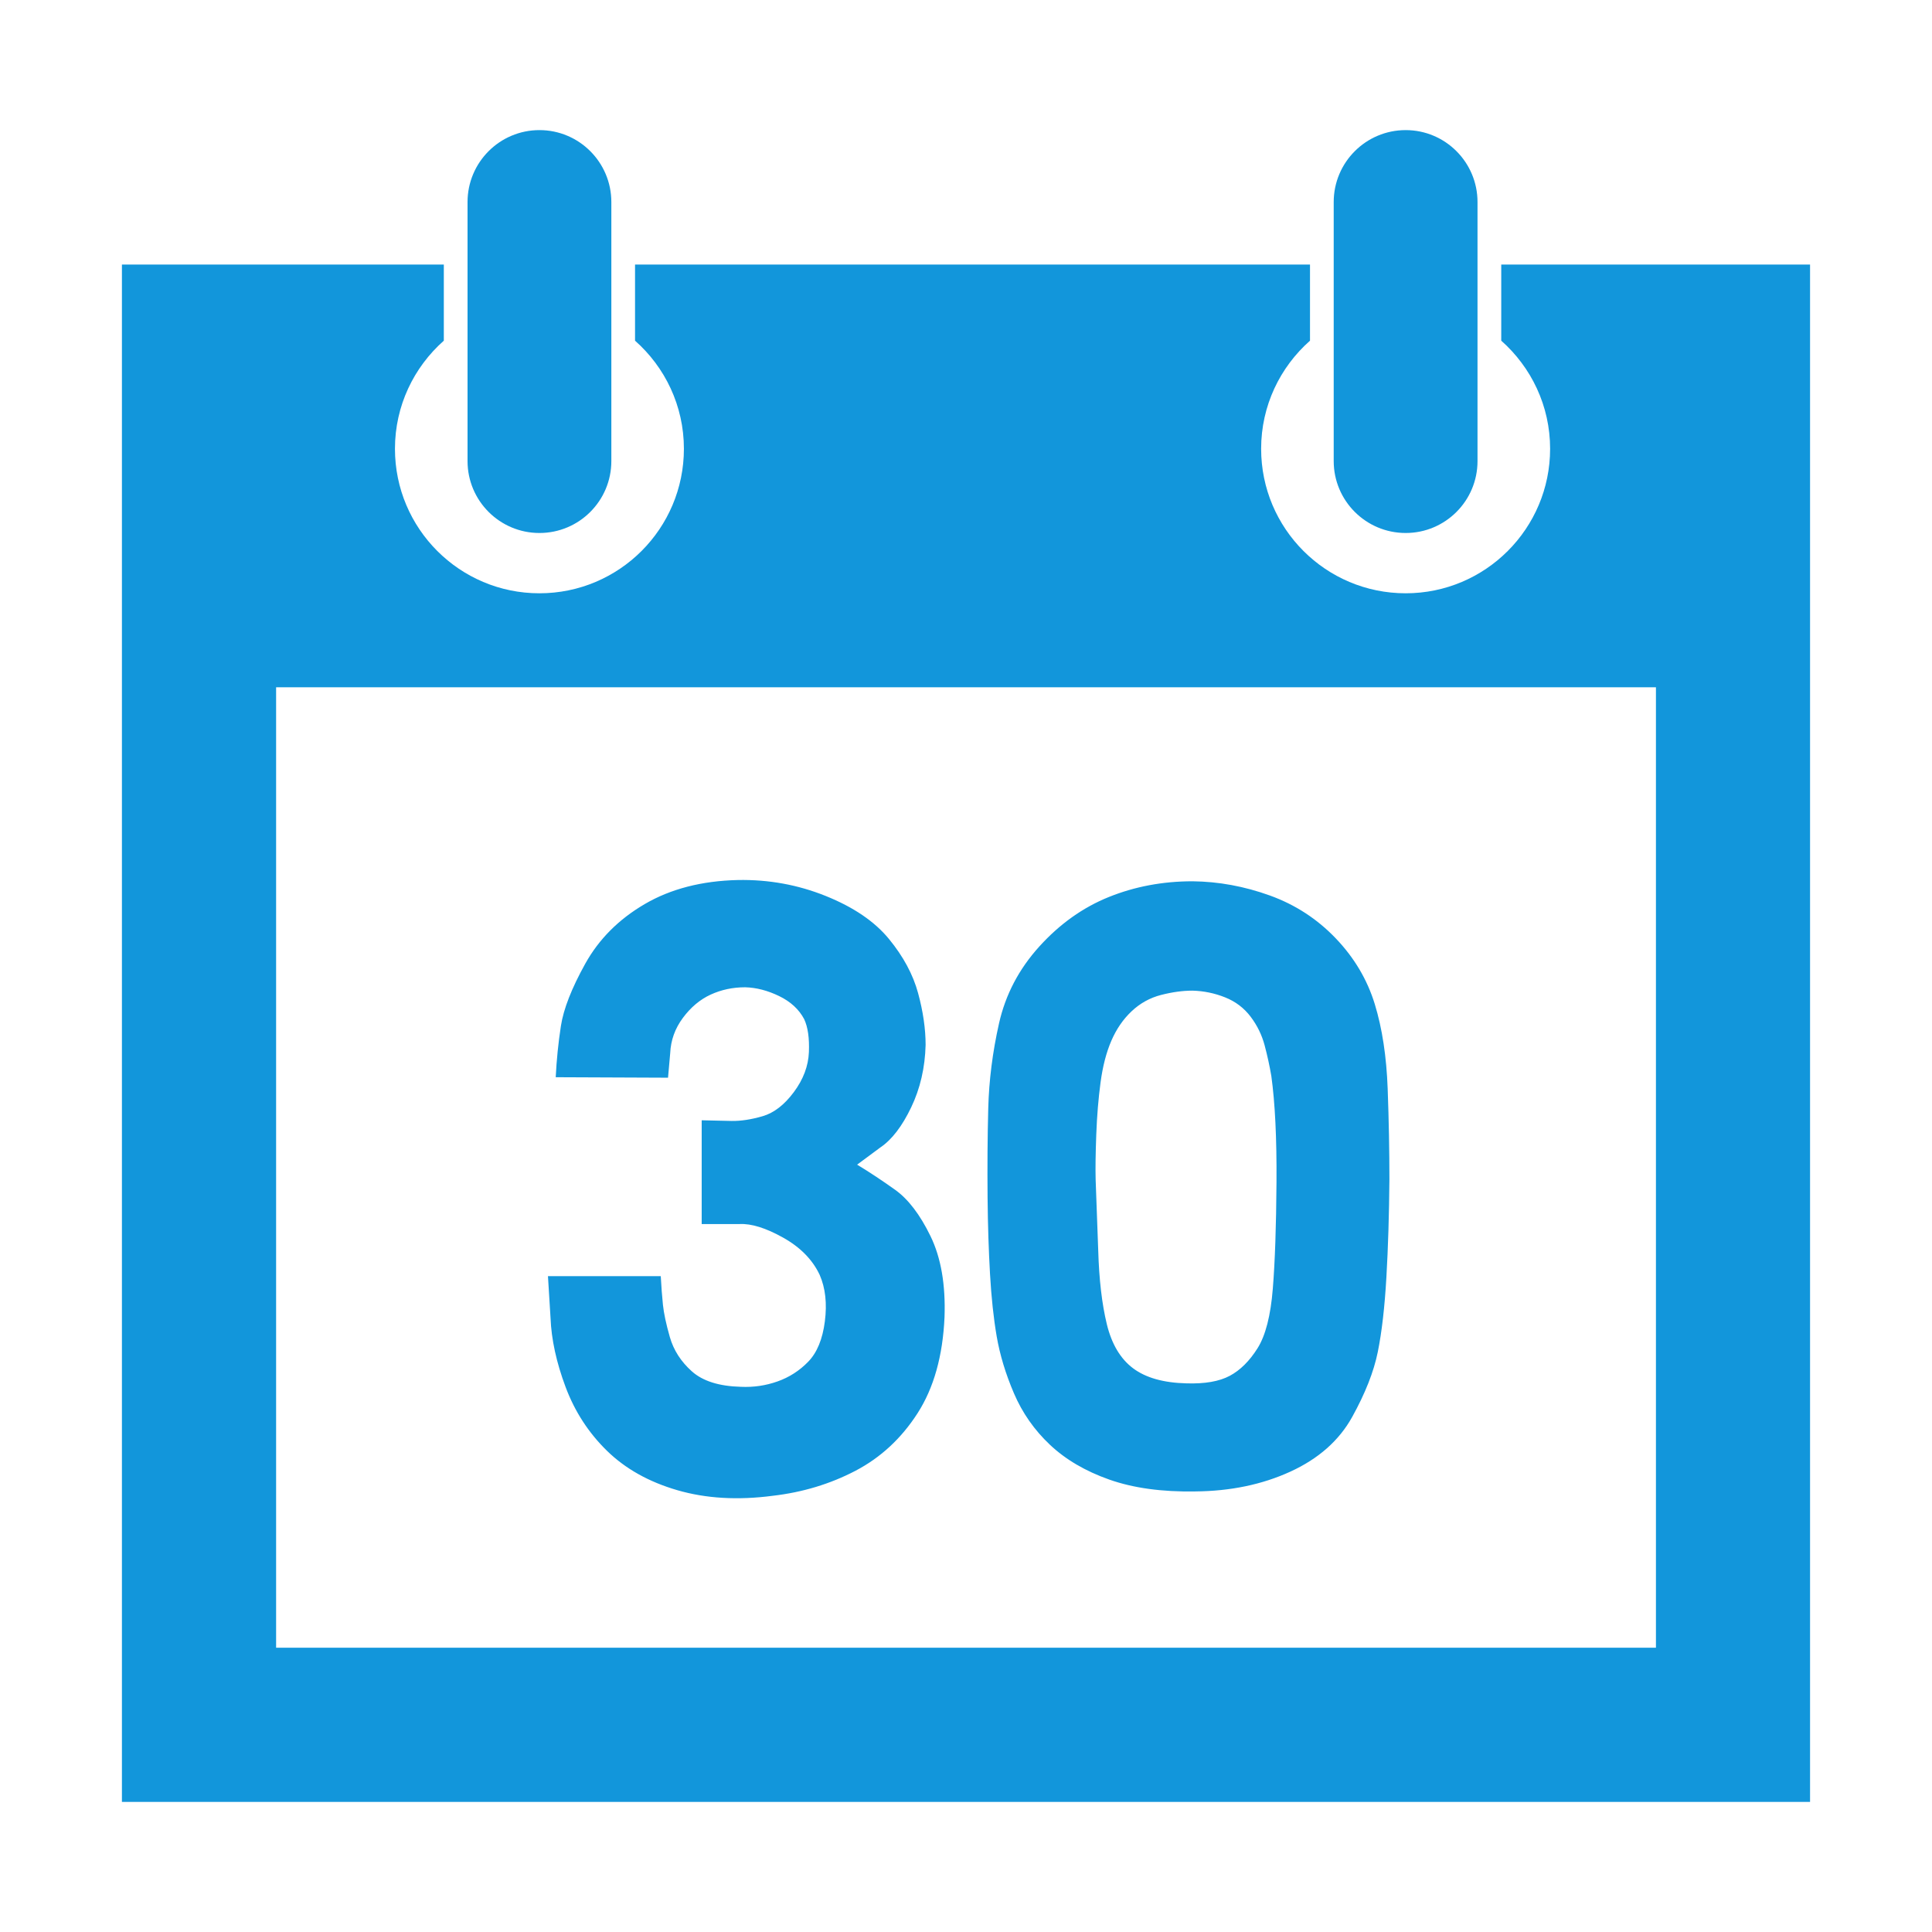
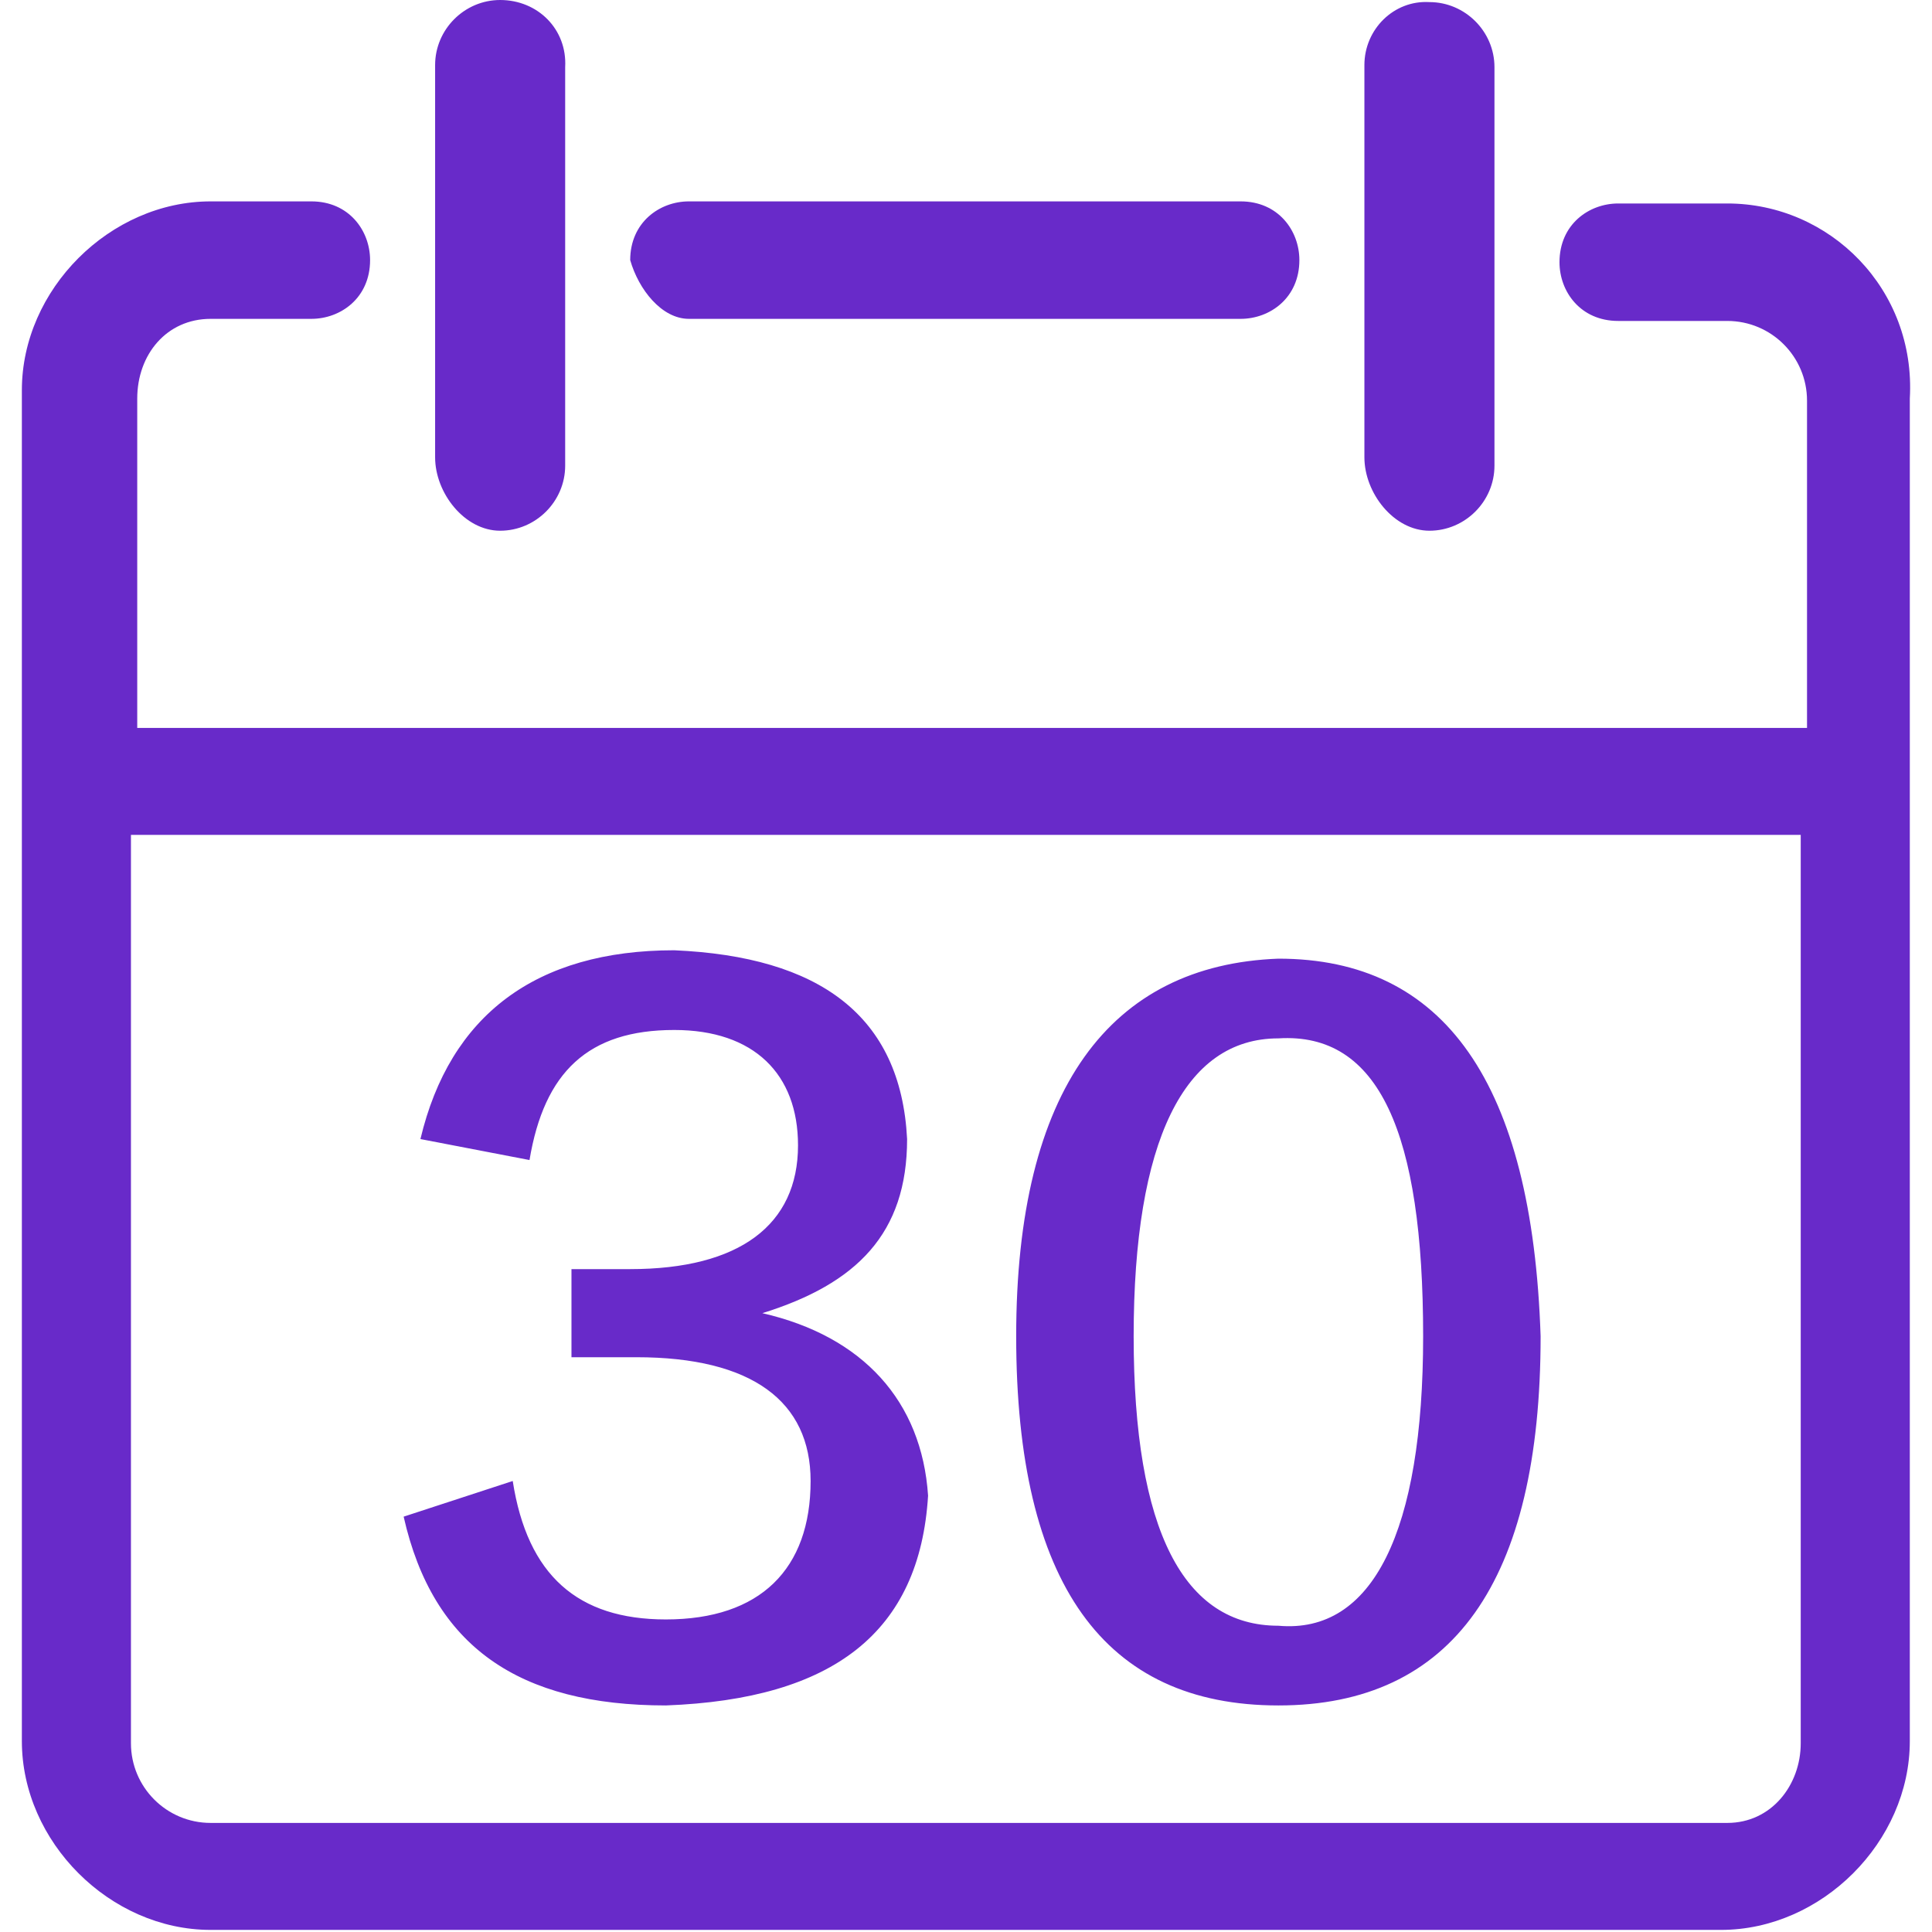
- <svg xmlns="http://www.w3.org/2000/svg" class="icon" width="200px" height="200.00px" viewBox="0 0 1024 1024" version="1.1">
-   <path d="M32 0v1024" fill="#1296db" />
-   <path d="M64 0v1024" fill="#1296db" />
-   <path d="M96 0v1024" fill="#1296db" />
-   <path d="M128 0v1024" fill="#1296db" />
-   <path d="M160 0v1024" fill="#1296db" />
-   <path d="M192 0v1024" fill="#1296db" />
-   <path d="M224 0v1024" fill="#1296db" />
-   <path d="M256 0v1024" fill="#1296db" />
-   <path d="M288 0v1024" fill="#1296db" />
-   <path d="M320 0v1024" fill="#1296db" />
-   <path d="M352 0v1024" fill="#1296db" />
-   <path d="M384 0v1024" fill="#1296db" />
-   <path d="M416 0v1024" fill="#1296db" />
-   <path d="M448 0v1024" fill="#1296db" />
-   <path d="M480 0v1024" fill="#1296db" />
-   <path d="M512 0v1024" fill="#1296db" />
-   <path d="M544 0v1024" fill="#1296db" />
-   <path d="M576 0v1024" fill="#1296db" />
-   <path d="M608 0v1024" fill="#1296db" />
-   <path d="M640 0v1024" fill="#1296db" />
-   <path d="M672 0v1024" fill="#1296db" />
-   <path d="M704 0v1024" fill="#1296db" />
-   <path d="M736 0v1024" fill="#1296db" />
-   <path d="M768 0v1024" fill="#1296db" />
-   <path d="M800 0v1024" fill="#1296db" />
-   <path d="M832 0v1024" fill="#1296db" />
-   <path d="M864 0v1024" fill="#1296db" />
-   <path d="M896 0v1024" fill="#1296db" />
-   <path d="M928 0v1024" fill="#1296db" />
-   <path d="M960 0v1024" fill="#1296db" />
-   <path d="M992 0v1024M0 32h1024" fill="#1296db" />
-   <path d="M0 64h1024" fill="#1296db" />
-   <path d="M0 96h1024" fill="#1296db" />
-   <path d="M0 128h1024" fill="#1296db" />
-   <path d="M0 160h1024" fill="#1296db" />
-   <path d="M0 192h1024" fill="#1296db" />
-   <path d="M0 224h1024" fill="#1296db" />
-   <path d="M0 256h1024" fill="#1296db" />
-   <path d="M0 288h1024" fill="#1296db" />
-   <path d="M0 320h1024" fill="#1296db" />
-   <path d="M0 352h1024" fill="#1296db" />
-   <path d="M0 384h1024" fill="#1296db" />
-   <path d="M0 416h1024" fill="#1296db" />
-   <path d="M0 448h1024" fill="#1296db" />
-   <path d="M0 480h1024" fill="#1296db" />
-   <path d="M0 512h1024" fill="#1296db" />
-   <path d="M0 544h1024" fill="#1296db" />
-   <path d="M0 576h1024" fill="#1296db" />
-   <path d="M0 608h1024" fill="#1296db" />
-   <path d="M0 640h1024" fill="#1296db" />
-   <path d="M0 672h1024" fill="#1296db" />
-   <path d="M0 704h1024" fill="#1296db" />
-   <path d="M0 736h1024" fill="#1296db" />
-   <path d="M0 768h1024" fill="#1296db" />
-   <path d="M0 800h1024" fill="#1296db" />
-   <path d="M0 832h1024" fill="#1296db" />
-   <path d="M0 864h1024" fill="#1296db" />
-   <path d="M0 896h1024" fill="#1296db" />
-   <path d="M0 928h1024" fill="#1296db" />
-   <path d="M0 960h1024" fill="#1296db" />
-   <path d="M0 992h1024" fill="#1296db" />
-   <path d="M285.916 282.496c21.05 0 38.11-17.06 38.11-38.11V107.092c0-21.052-17.06-38.132-38.11-38.132s-38.11 17.078-38.11 38.132v137.294c0 21.032 17.06 38.11 38.11 38.11z m459.126 0c21.032 0 38.072-17.06 38.072-38.11V107.092c0-21.052-17.04-38.132-38.072-38.132-21.072 0-38.15 17.078-38.15 38.132v137.294c0 21.032 17.078 38.11 38.15 38.11z m50.65-142.28v40.35c15.832 14.02 25.9 34.468 25.9 57.294 0 42.298-34.294 76.594-76.554 76.594-42.338 0-76.61-34.294-76.61-76.594 0-22.824 10.048-43.272 25.9-57.294V140.216H336.584v40.35c15.852 14.022 25.9 34.468 25.9 57.294 0 42.298-34.274 76.594-76.594 76.594-42.278 0-76.554-34.294-76.554-76.594 0-22.824 10.05-43.272 25.9-57.294V140.216H64.62v814.826h894.748V140.216h-163.682z m81.99 733.092H146.342v-509.04h731.34v509.04z m-583.138-302.36c0.45-9.134 1.364-18.188 2.748-27.168s5.668-19.962 12.892-32.972 17.722-23.544 31.49-31.606 30.244-12.328 49.406-12.774c16.28-0.312 31.802 2.512 46.564 8.452s25.94 13.534 33.552 22.824 12.736 18.832 15.404 28.646 3.992 18.988 3.992 27.498c-0.312 12.014-2.844 23.058-7.654 33.086s-10.226 17.12-16.32 21.226l-12.328 9.134c6.542 3.952 13.282 8.412 20.194 13.36s13.164 13.126 18.714 24.538 8.024 25.706 7.42 42.9c-0.916 20.544-5.668 37.506-14.254 50.886s-19.592 23.584-32.972 30.576-28.002 11.412-43.818 13.244c-18.56 2.434-35.406 1.442-50.556-2.96s-27.596-11.392-37.332-20.914-17.04-20.76-21.908-33.768-7.538-25.22-7.984-36.63l-1.364-22.144h59.786c0.312 5.628 0.682 10.692 1.15 15.17s1.674 10.184 3.662 17.12 5.862 12.97 11.646 18.15 14.45 7.908 26.018 8.218c6.7 0.312 13.164-0.644 19.396-2.844s11.686-5.706 16.32-10.496 7.576-11.9 8.784-21.342 0.312-17.644-2.748-24.654c-3.798-8.062-10.264-14.644-19.396-19.748s-16.806-7.496-23.058-7.186h-20.08v-54.996c5.628 0.156 10.926 0.272 15.852 0.352s10.418-0.76 16.438-2.514 11.528-6.016 16.552-12.774 7.692-13.846 7.984-21.226-0.526-13.202-2.512-17.45c-2.748-5.182-7.146-9.25-13.242-12.21s-12.094-4.518-18.034-4.674c-6.542 0-12.62 1.284-18.266 3.876s-10.536 6.698-14.724 12.328-6.426 11.86-6.738 18.714l-1.15 13.008-59.534-0.254z m228.898 64.364c-0.156-17.196-0.038-33.164 0.352-47.924s2.278-29.736 5.706-44.966 10.536-28.802 21.342-40.738 23.096-20.702 36.866-26.252 28.568-8.334 44.38-8.334c13.846 0.156 27.498 2.668 40.974 7.538s25.102 12.444 34.918 22.708 16.69 21.87 20.664 34.8 6.232 27.926 6.856 44.966 0.916 33.01 0.916 47.924c-0.156 18.714-0.682 36.028-1.596 51.918s-2.434 29.096-4.558 39.592-6.66 21.986-13.576 34.47-17.84 22.144-32.754 28.978-31.724 10.342-50.438 10.496c-17.644 0.312-32.832-1.792-45.53-6.27s-23.196-10.654-31.49-18.48-14.644-16.924-19.066-27.264-7.458-20.39-9.134-30.126-2.844-20.76-3.544-33.086-1.15-25.648-1.284-39.942z m57.274-10.052l1.364 37.43c0.448 15.522 1.986 28.568 4.558 39.144s7.226 18.366 13.924 23.39 16.124 7.692 28.294 7.984c9.738 0.312 17.39-1.03 22.94-3.994s10.458-7.828 14.722-14.606 6.952-17.312 8.102-31.606 1.792-33.086 1.948-56.38-0.76-42.064-2.746-56.38c-0.916-5.316-2.084-10.73-3.544-16.202s-3.914-10.536-7.42-15.17-8.024-8.062-13.576-10.264-11.294-3.39-17.236-3.544c-5.182 0-10.73 0.76-16.65 2.278s-11.14 4.422-15.638 8.666-8.062 9.462-10.73 15.638-4.558 13.496-5.706 22.024-1.908 17.76-2.278 27.732-0.486 17.936-0.332 23.856z" fill="#1296db" />
+ <svg xmlns="http://www.w3.org/2000/svg" class="icon" width="128px" height="128.00px" viewBox="0 0 1024 1024" version="1.1">
+   <path d="M365.152 168.999h292.413c15.566 0 31.131-11.118 31.131-31.131 0-15.566-11.118-31.131-31.131-31.131H365.152c-15.566 0-31.131 11.118-31.131 31.131 4.447 15.566 16.678 31.131 31.131 31.131z" fill="#682ac9" />
+   <path d="M915.51 107.848h-57.815c-15.566 0-31.131 11.118-31.131 31.131 0 15.566 11.118 31.131 31.131 31.131h57.815c23.349 0 42.25 18.901 42.25 42.25v173.446H72.739V211.249c0-23.349 15.566-42.25 38.914-42.25h53.368c15.566 0 31.131-11.118 31.131-31.131 0-15.566-11.118-31.131-31.131-31.131H111.653c-53.368 0-100.065 46.697-100.065 100.065V922.823c0 53.368 46.697 100.065 100.065 100.065h800.521c53.368 0 100.065-46.697 100.065-100.065V211.249c3.336-57.815-42.25-103.401-96.73-103.401z m0 858.337H111.653c-23.349 0-42.25-18.901-42.25-42.25V442.51h885.021v481.425c0 22.237-15.566 42.25-38.914 42.25z" fill="#682ac9" />
+   <path d="M757.629 281.294c18.901 0 34.467-15.566 34.467-34.467v-211.249c0-18.901-15.566-34.467-34.467-34.467-18.901-1.112-34.467 14.454-34.467 33.355v207.913c0 18.901 15.566 38.914 34.467 38.914zM265.087 281.294c18.901 0 34.467-15.566 34.467-34.467v-211.249C300.665 15.566 285.1 0 265.087 0c-18.901 0-34.467 15.566-34.467 34.467v207.913c0 18.901 15.566 38.914 34.467 38.914zM404.066 696.009c50.033-15.566 76.717-42.25 76.717-92.282-3.336-65.598-46.697-96.73-123.414-100.065-73.381 0-118.966 34.467-134.532 100.065l57.815 11.118c7.783-46.697 31.131-68.934 76.717-68.934 42.25 0 65.598 23.349 65.598 61.151 0 42.25-31.131 65.598-88.947 65.598h-31.131v46.697h34.467c61.151 0 92.282 23.349 92.282 65.598 0 46.697-26.684 73.381-76.717 73.381-46.697 0-73.381-23.349-81.164-73.381l-57.815 18.901c15.566 68.934 61.151 100.065 138.979 100.065 88.947-3.336 134.532-38.914 138.979-111.183-3.336-50.033-34.467-84.499-87.835-96.73zM677.577 508.109c-88.947 3.336-138.979 68.934-138.979 200.13s46.697 195.683 138.979 195.683 138.979-65.598 138.979-195.683c-4.447-134.532-51.144-200.13-138.979-200.13z m0 353.564c-50.033 0-76.717-50.033-76.717-153.433s26.684-157.881 76.717-157.881c53.368-3.336 76.717 50.033 76.717 157.881 0 103.401-26.684 157.881-76.717 153.433z" fill="#682ac9" />
</svg>
